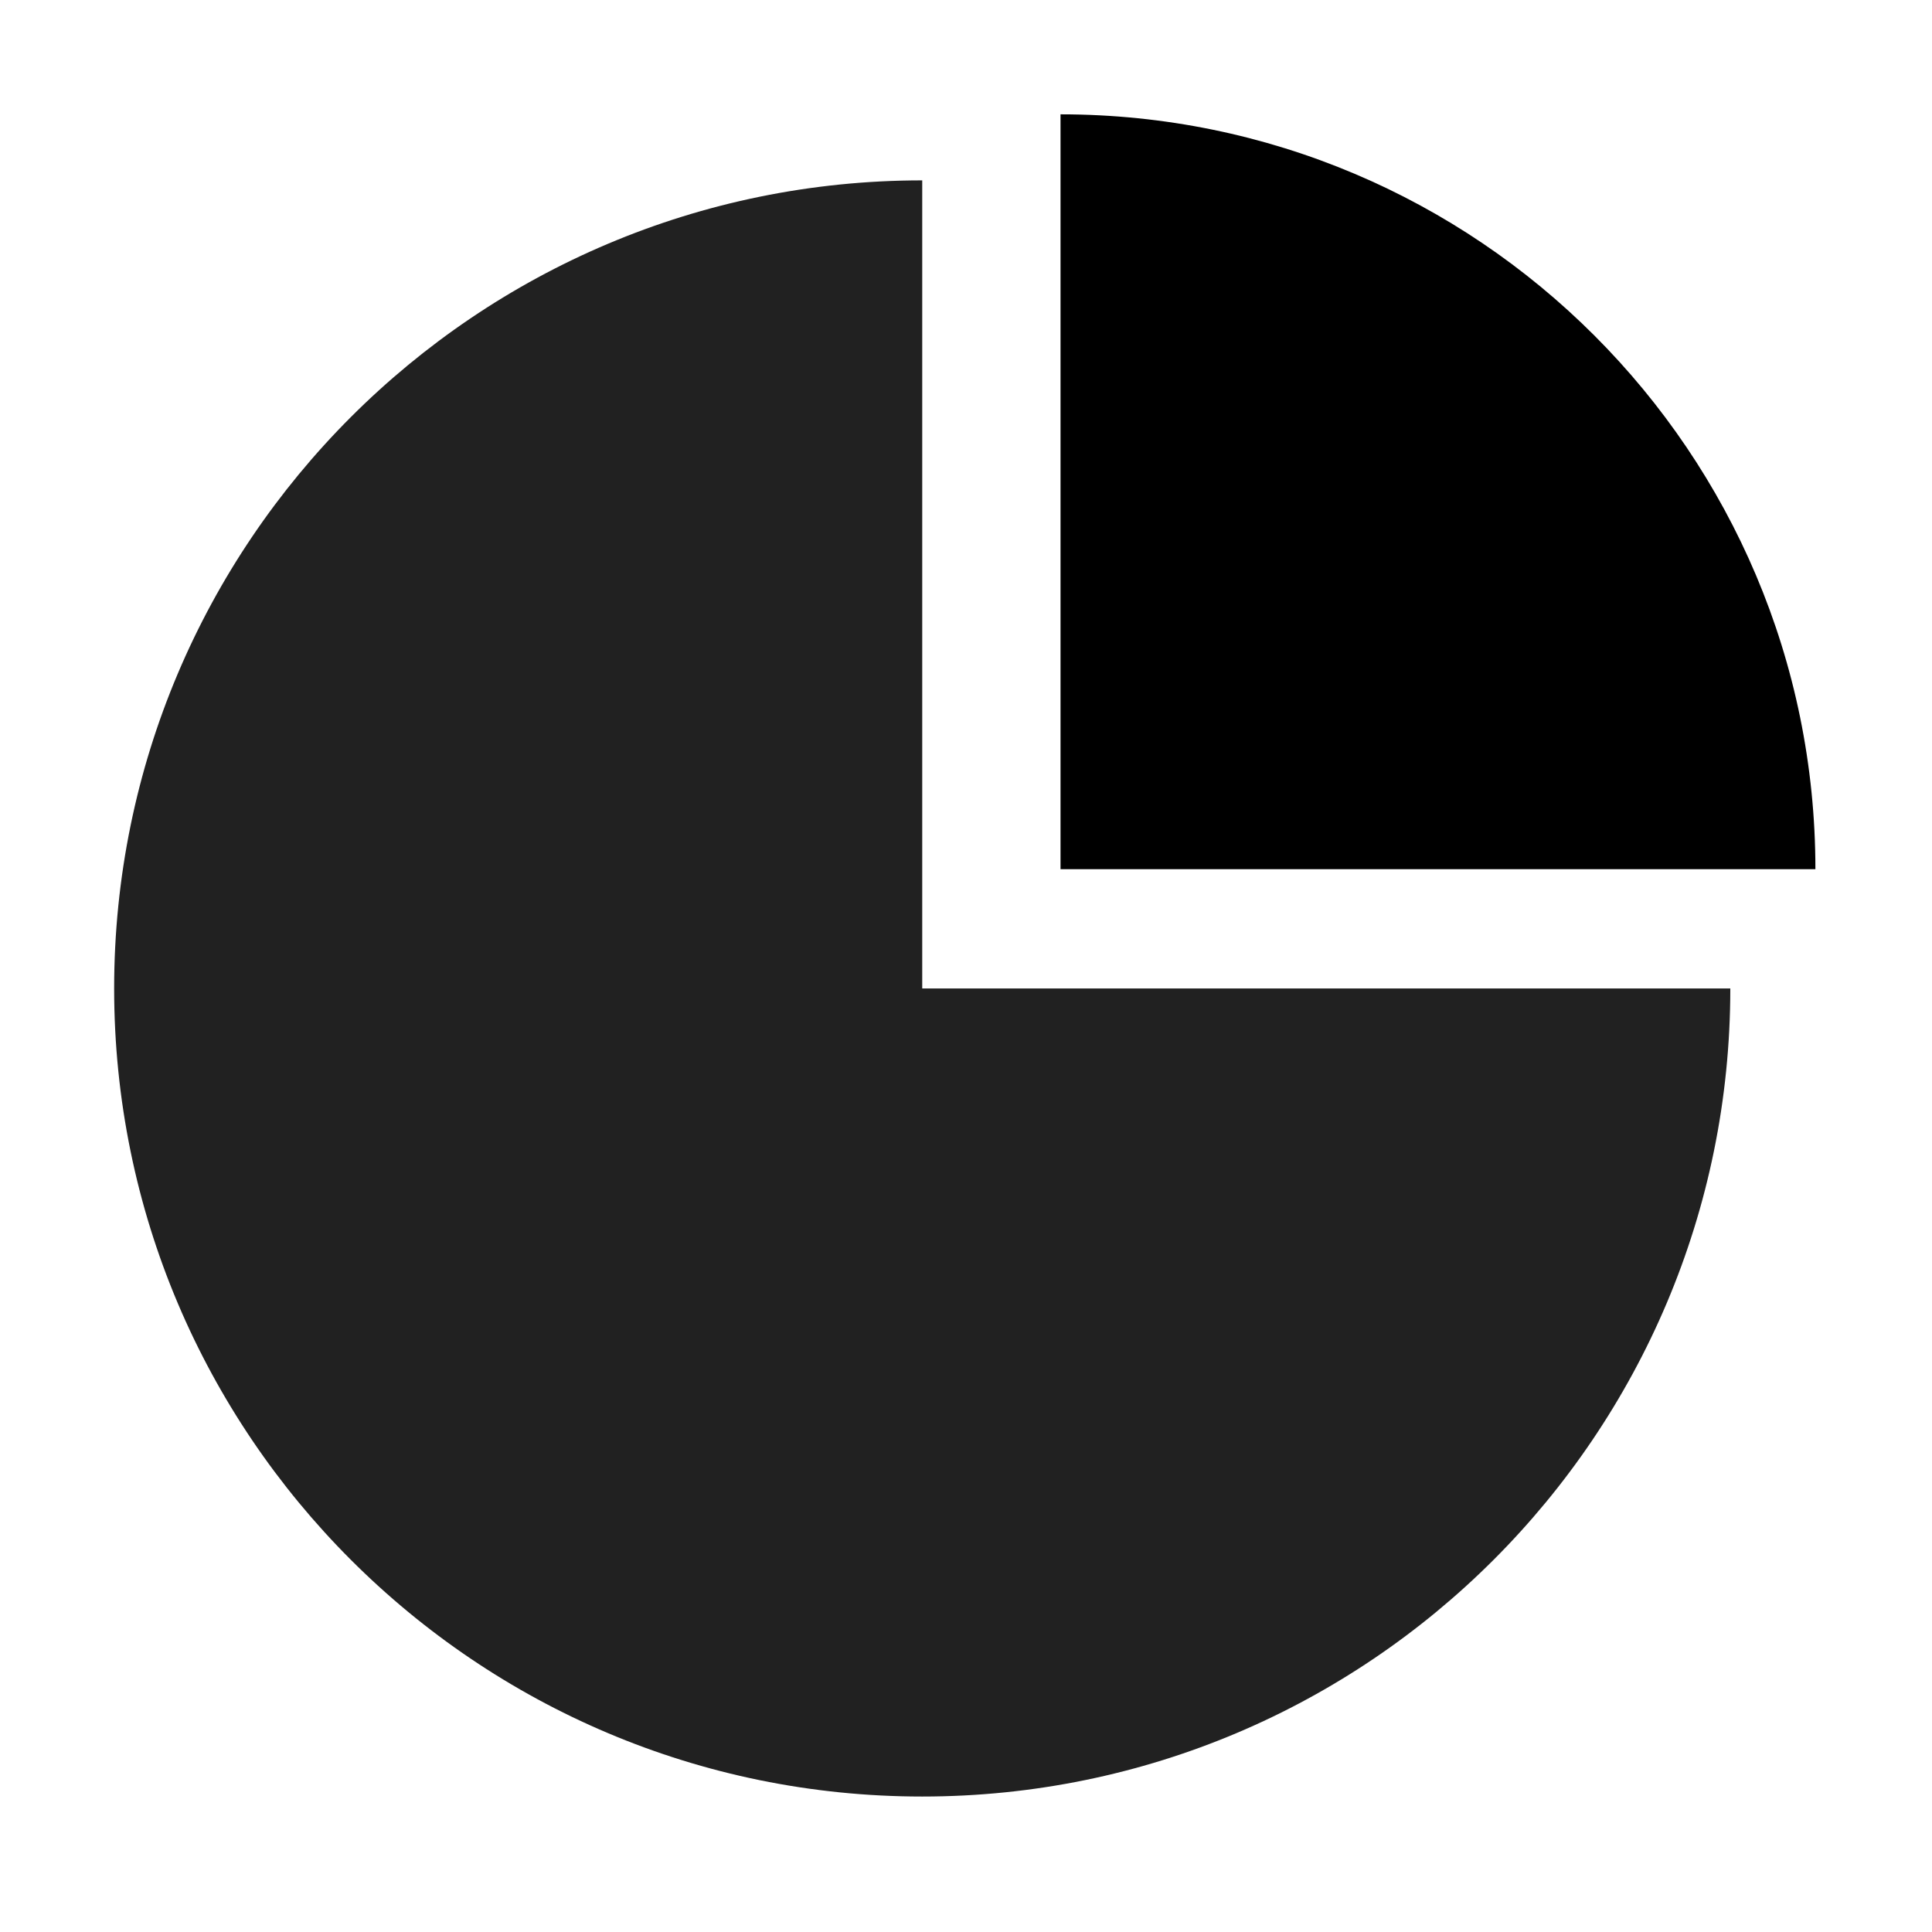
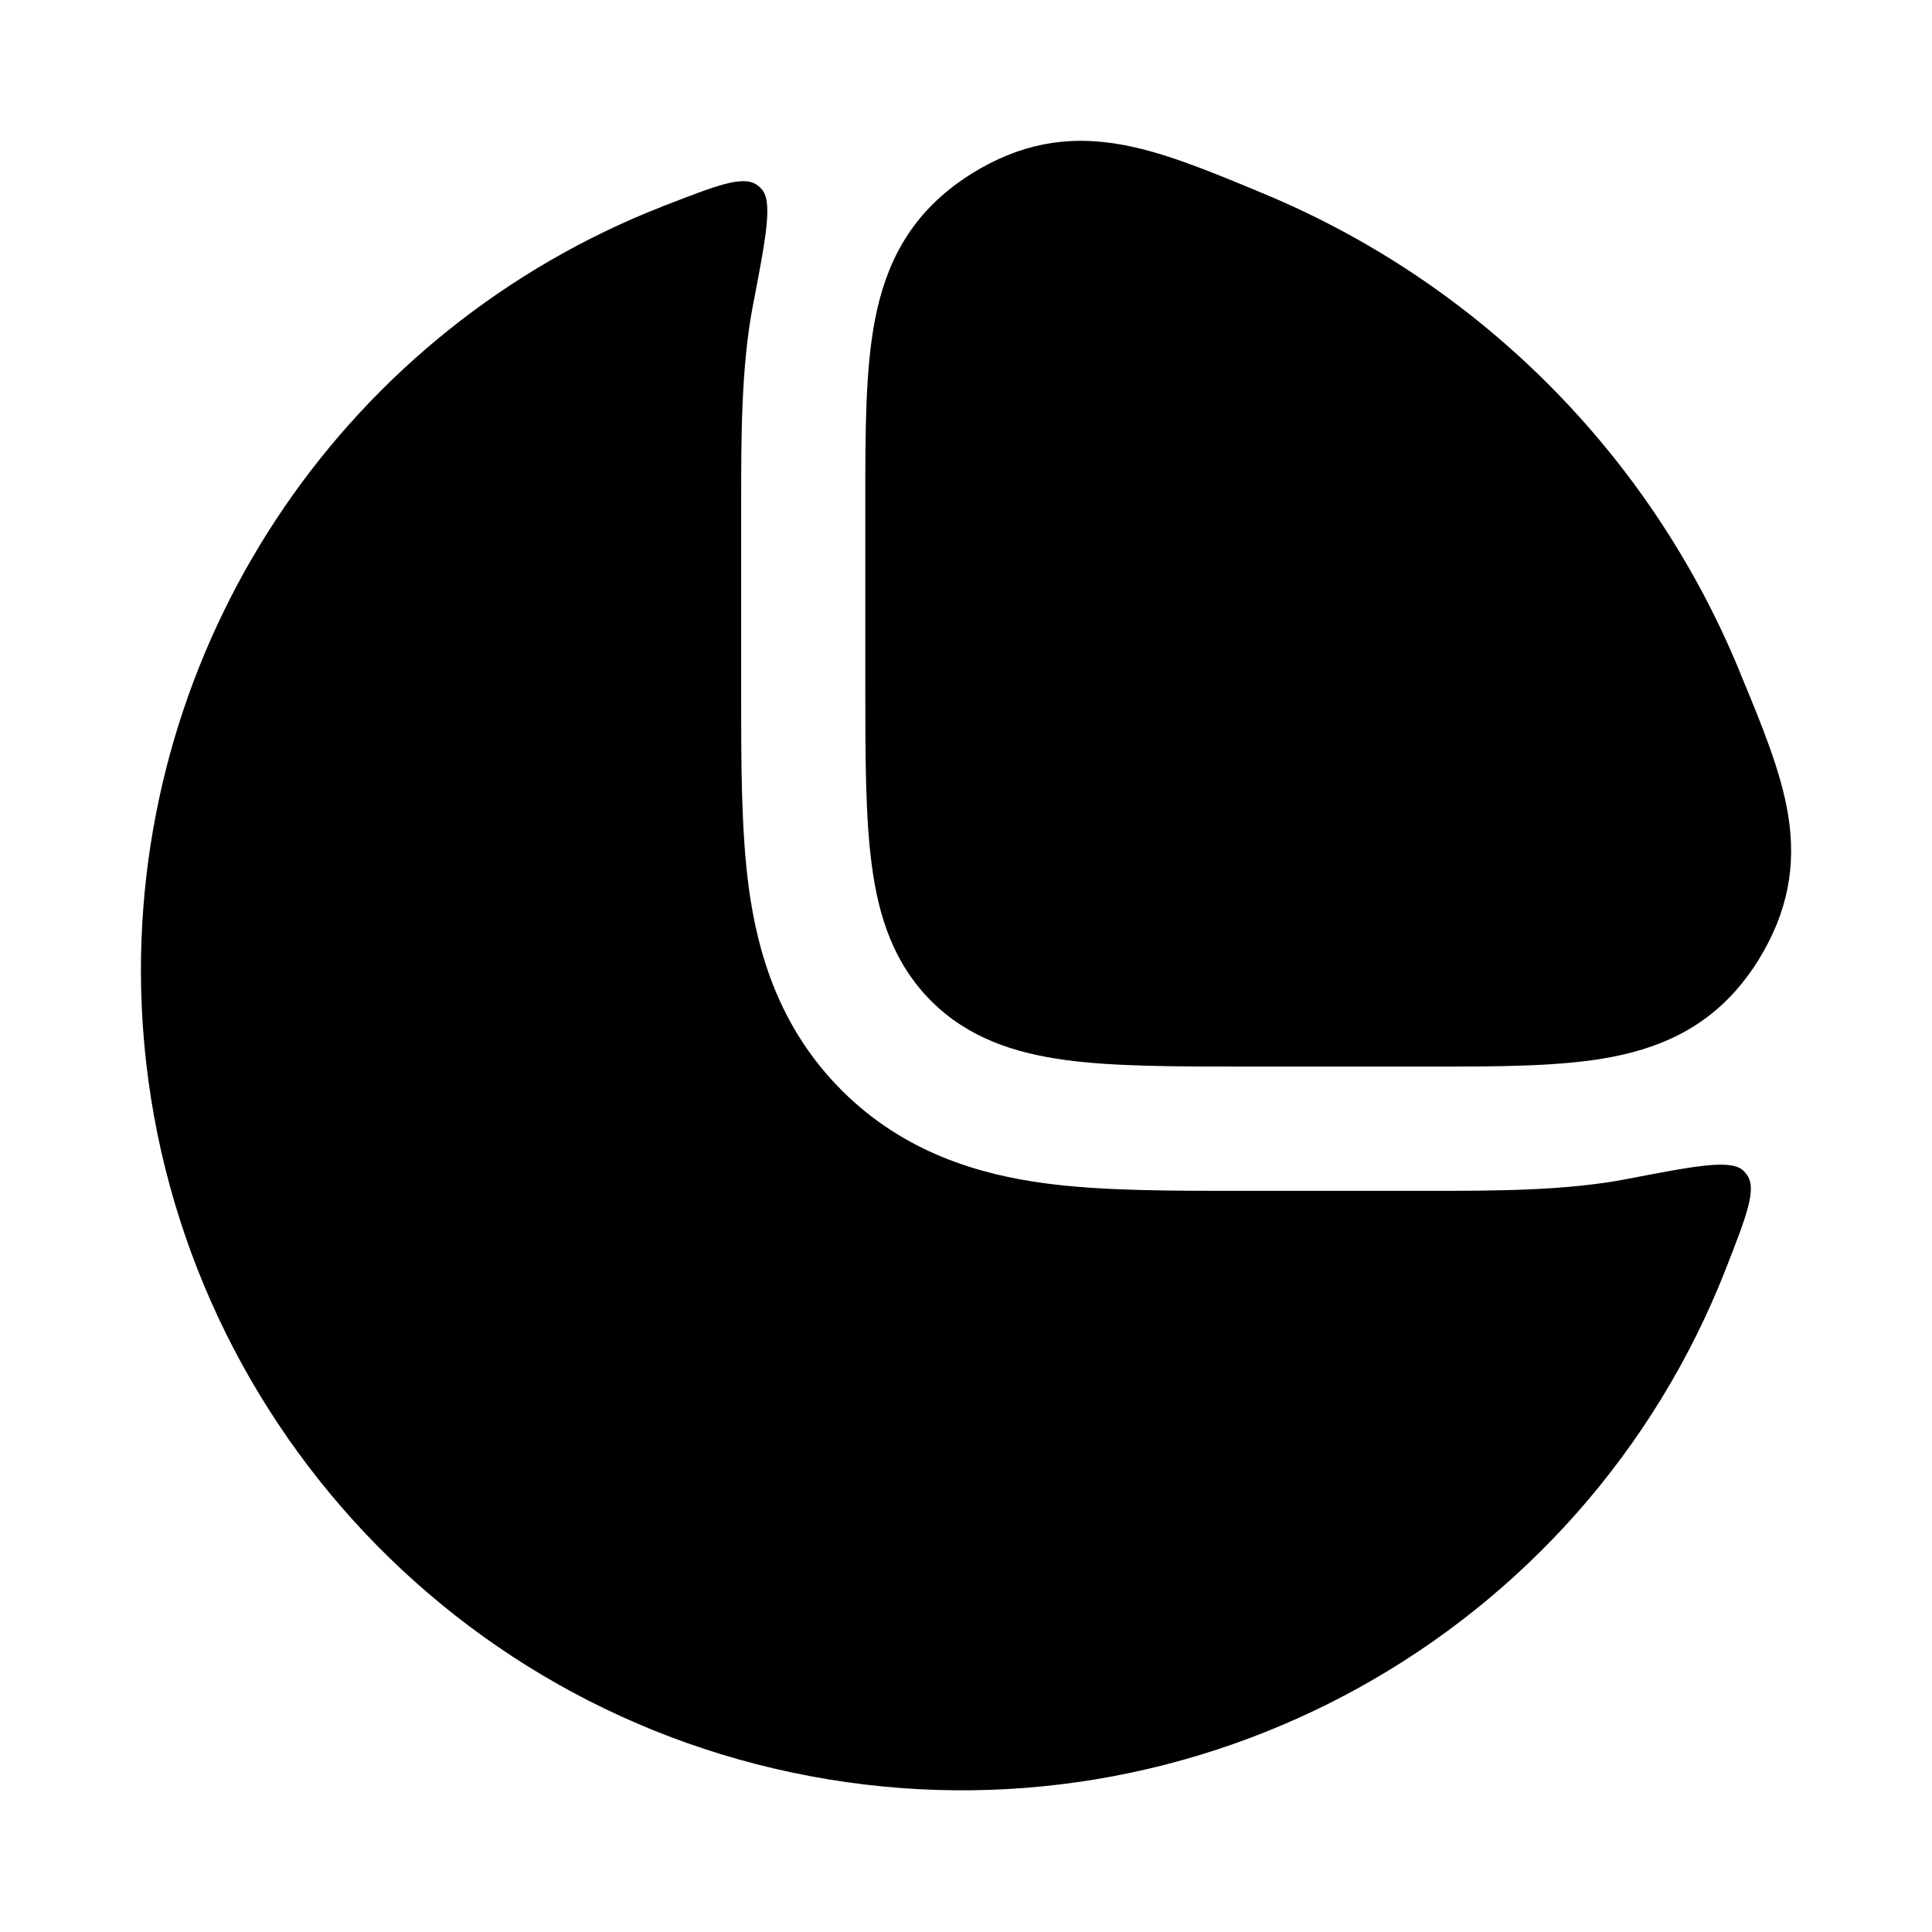
- <svg xmlns="http://www.w3.org/2000/svg" t="1672838356567" class="icon" viewBox="0 0 1024 1024" version="1.1" p-id="35532" width="32" height="32">
-   <path d="M488.8 95.6c-236.5 0-428.3 191.8-428.3 428.3s191.8 428.3 428.3 428.3 428.3-191.8 428.3-428.3H488.8V95.6z" fill="#212121" p-id="35533" />
-   <path d="M562.1 60.6v400.1h400.1c0-221-179.2-400.1-400.1-400.1z" fill="" p-id="35534" />
+ <svg xmlns="http://www.w3.org/2000/svg" t="1762363218268" class="icon" viewBox="0 0 1024 1024" version="1.1" p-id="6917" width="200" height="200">
+   <path d="M862.016 624.96c37.184-7.168 55.808-10.752 62.208-4.288 0.704 0.704 1.152 1.28 1.792 2.176 5.184 7.424-0.256 21.44-11.2 49.472A435.008 435.008 0 0 1 74.688 514.496a435.008 435.008 0 0 1 276.992-405.312c28.032-10.88 42.048-16.384 49.472-11.2 0.896 0.64 1.472 1.088 2.176 1.856 6.464 6.4 2.88 24.96-4.288 62.144-6.208 32.32-6.208 70.208-6.208 104.64a144845.888 144845.888 0 0 1 0 98.56v3.2c0 36.16 0 72.128 4.032 102.016 4.608 34.112 15.872 74.112 49.28 107.52 33.28 33.28 73.344 44.608 107.456 49.216 29.888 4.032 65.856 4.032 101.952 4.032H757.376c34.432 0 72.32 0 104.64-6.208z" fill="" p-id="6918" />
+   <path d="M669.184 102.4l-2.752-1.152c-26.688-11.072-51.52-21.376-74.56-25.024-26.816-4.352-51.328 0-76.8 15.744-2.048 1.28-5.12 3.328-7.04 4.736-26.112 18.816-38.592 43.328-44.288 72.832-5.12 26.432-5.12 59.264-5.12 97.024v95.168c0 39.04 0 71.616 3.52 97.408 3.648 27.2 11.712 51.648 31.36 71.36 19.648 19.648 44.16 27.648 71.36 31.36 25.792 3.456 58.24 3.456 97.344 3.456h95.168c37.76 0 70.592 0 97.024-5.12 29.504-5.696 54.08-18.176 72.832-44.224 1.472-1.92 3.456-5.056 4.736-7.04 15.744-25.536 20.096-50.048 15.808-76.8-3.712-23.04-14.016-47.872-25.088-74.56l-1.088-2.752A466.304 466.304 0 0 0 669.184 102.4z" fill="" p-id="6919" />
</svg>
